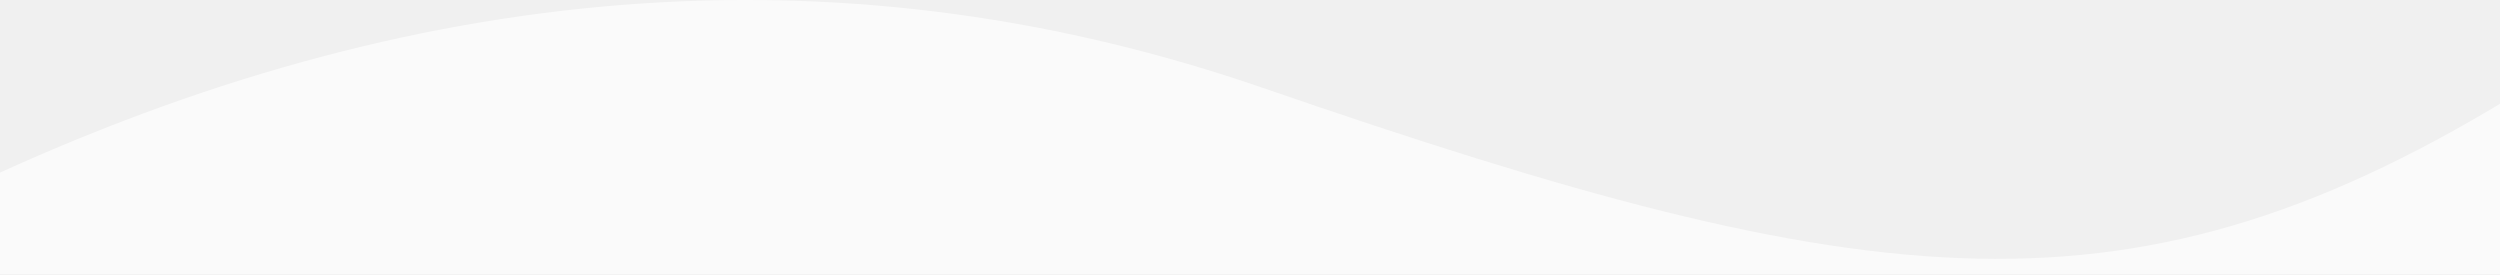
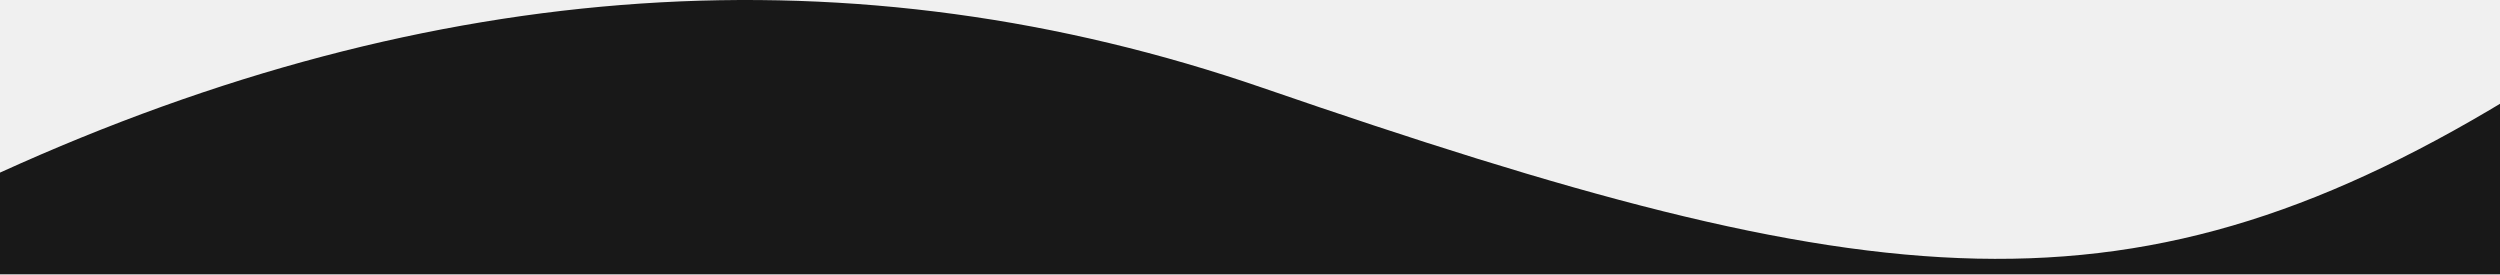
<svg xmlns="http://www.w3.org/2000/svg" xmlns:xlink="http://www.w3.org/1999/xlink" width="1440" height="158">
  <defs>
    <path id="a" d="M0 0h1440v158H0z" />
  </defs>
  <g fill="none" fill-rule="evenodd">
    <mask id="b" fill="#fff">
      <use xlink:href="#a" />
    </mask>
-     <g mask="url(#b)" fill="#fafafa">
+     <g mask="url(#b)" fill="#181818">
      <path d="M0 99.424C249.852-14.173 492.347-30.427 727.484 50.661c352.706 121.632 501.421 140.534 727.484 0 150.71-93.69 150.71 129.423 0 669.339H0V99.424z" />
    </g>
  </g>
</svg>
